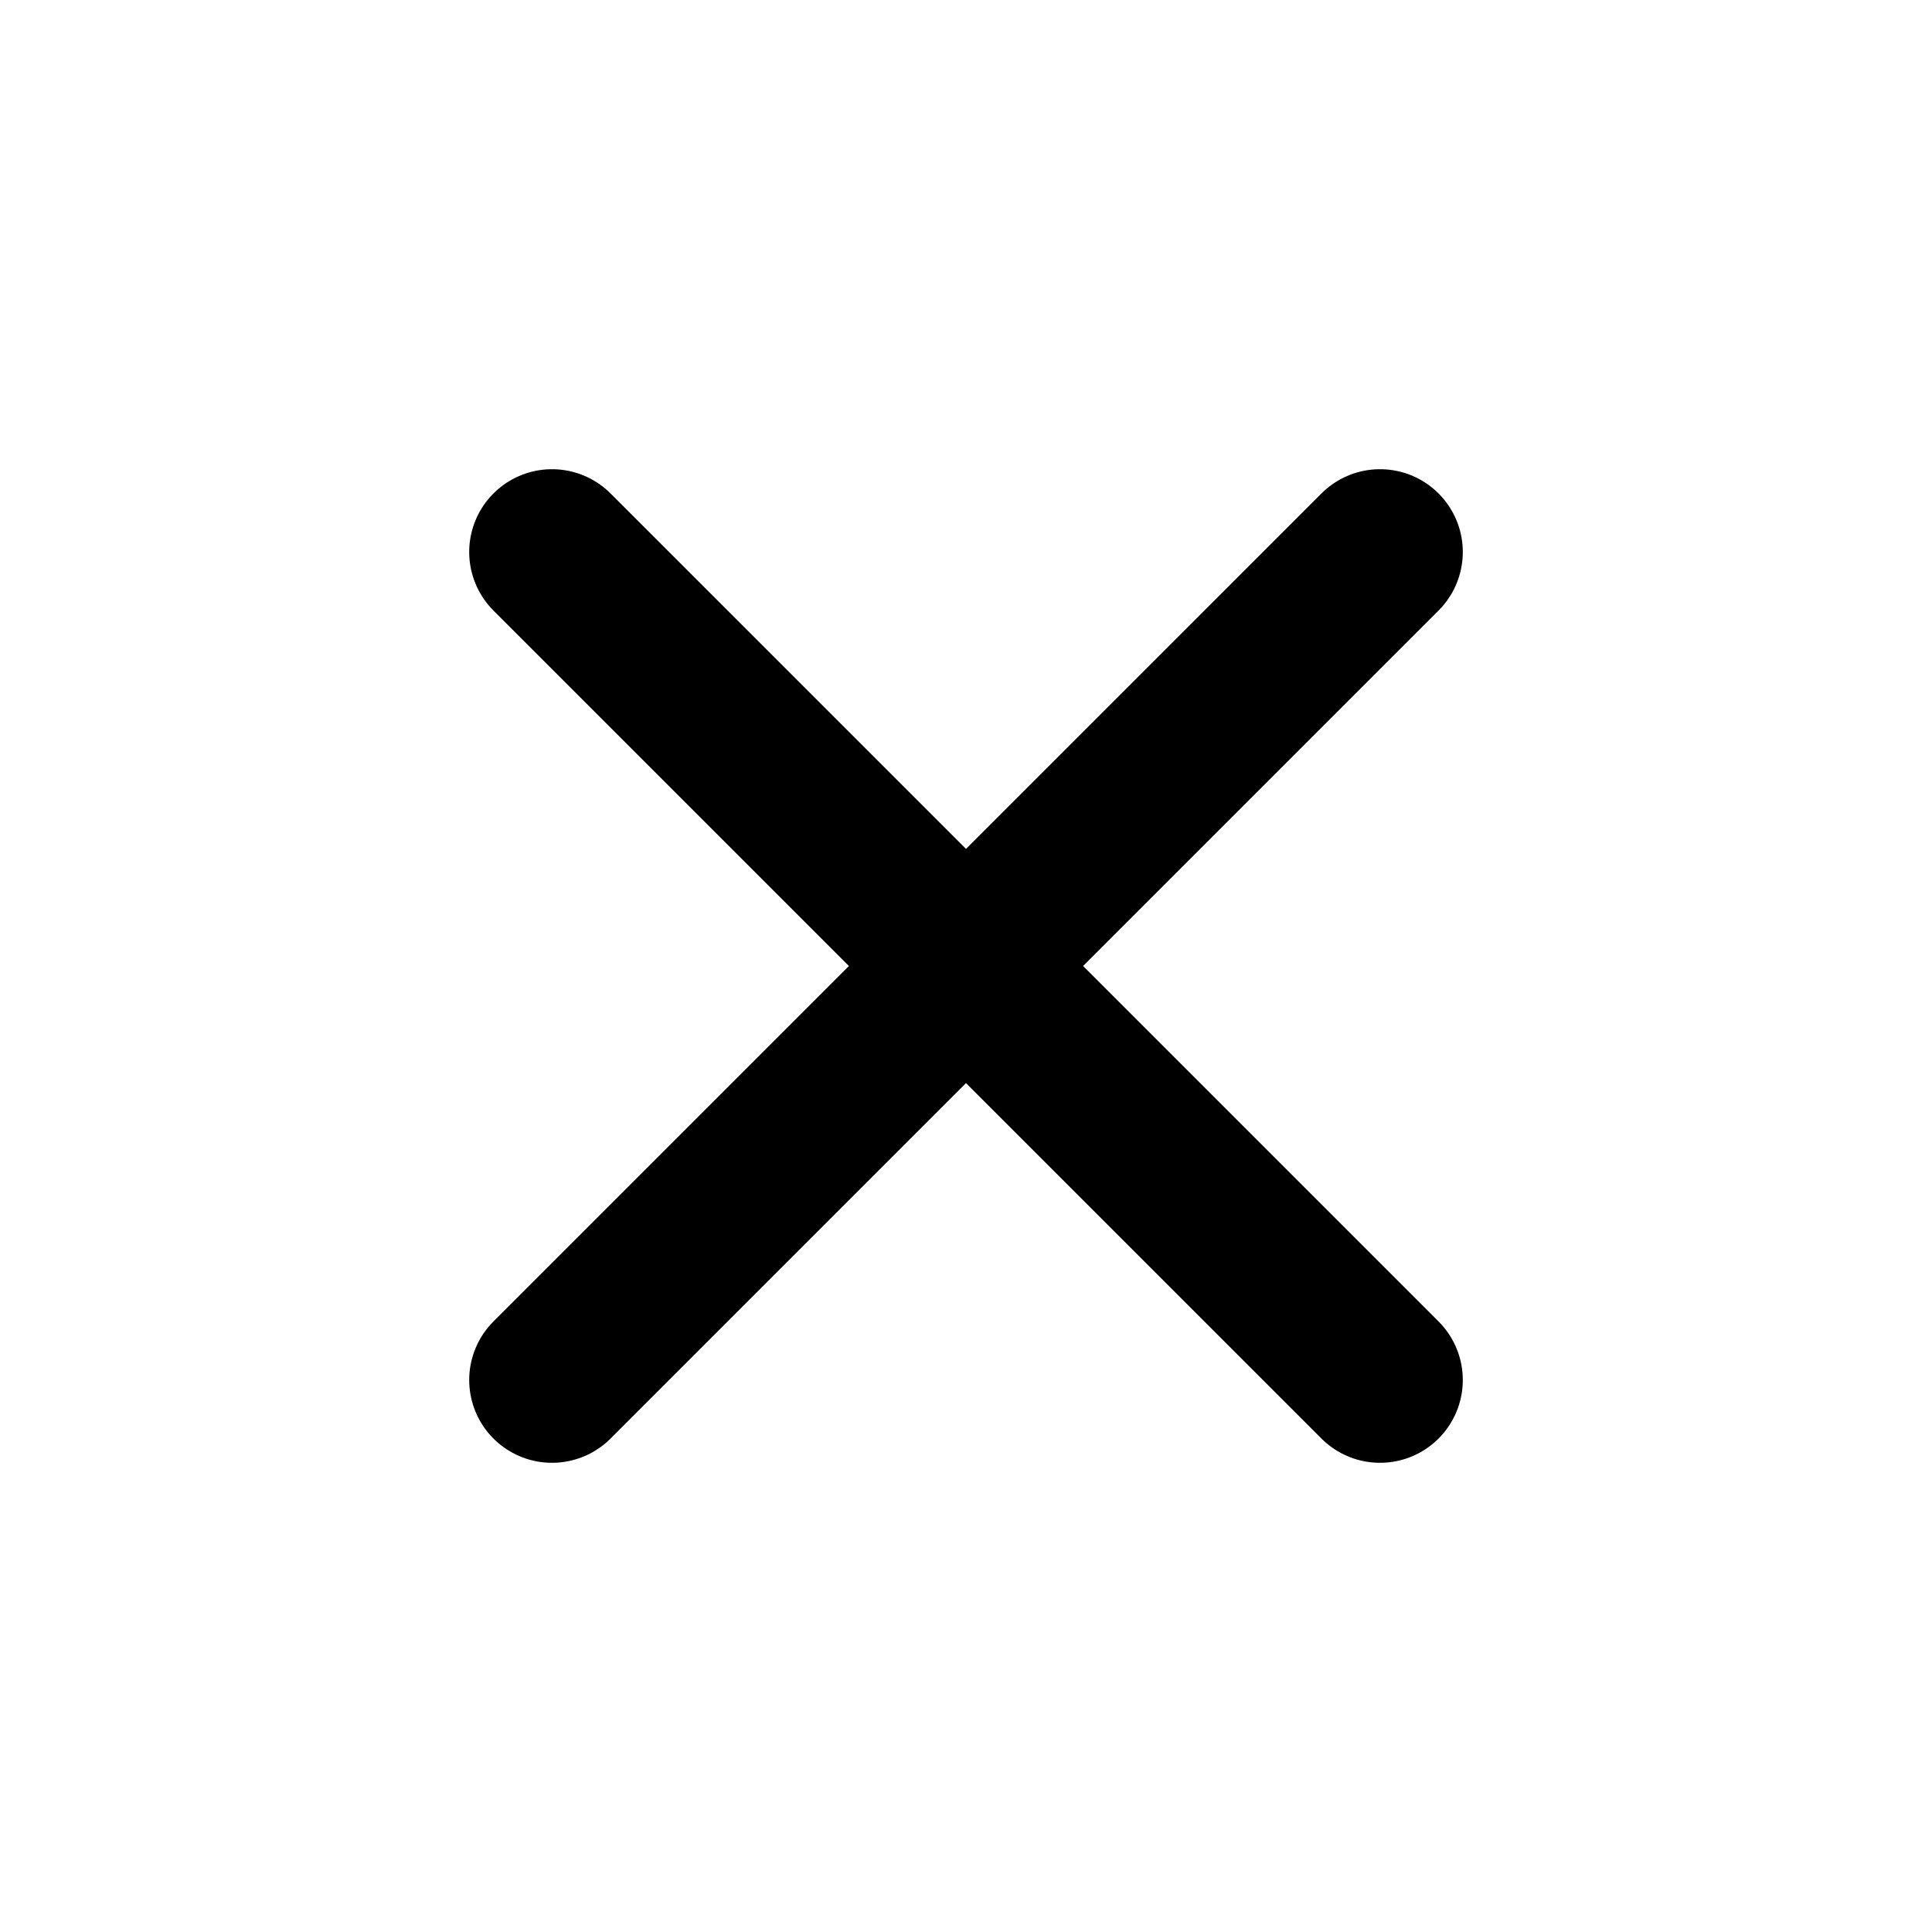
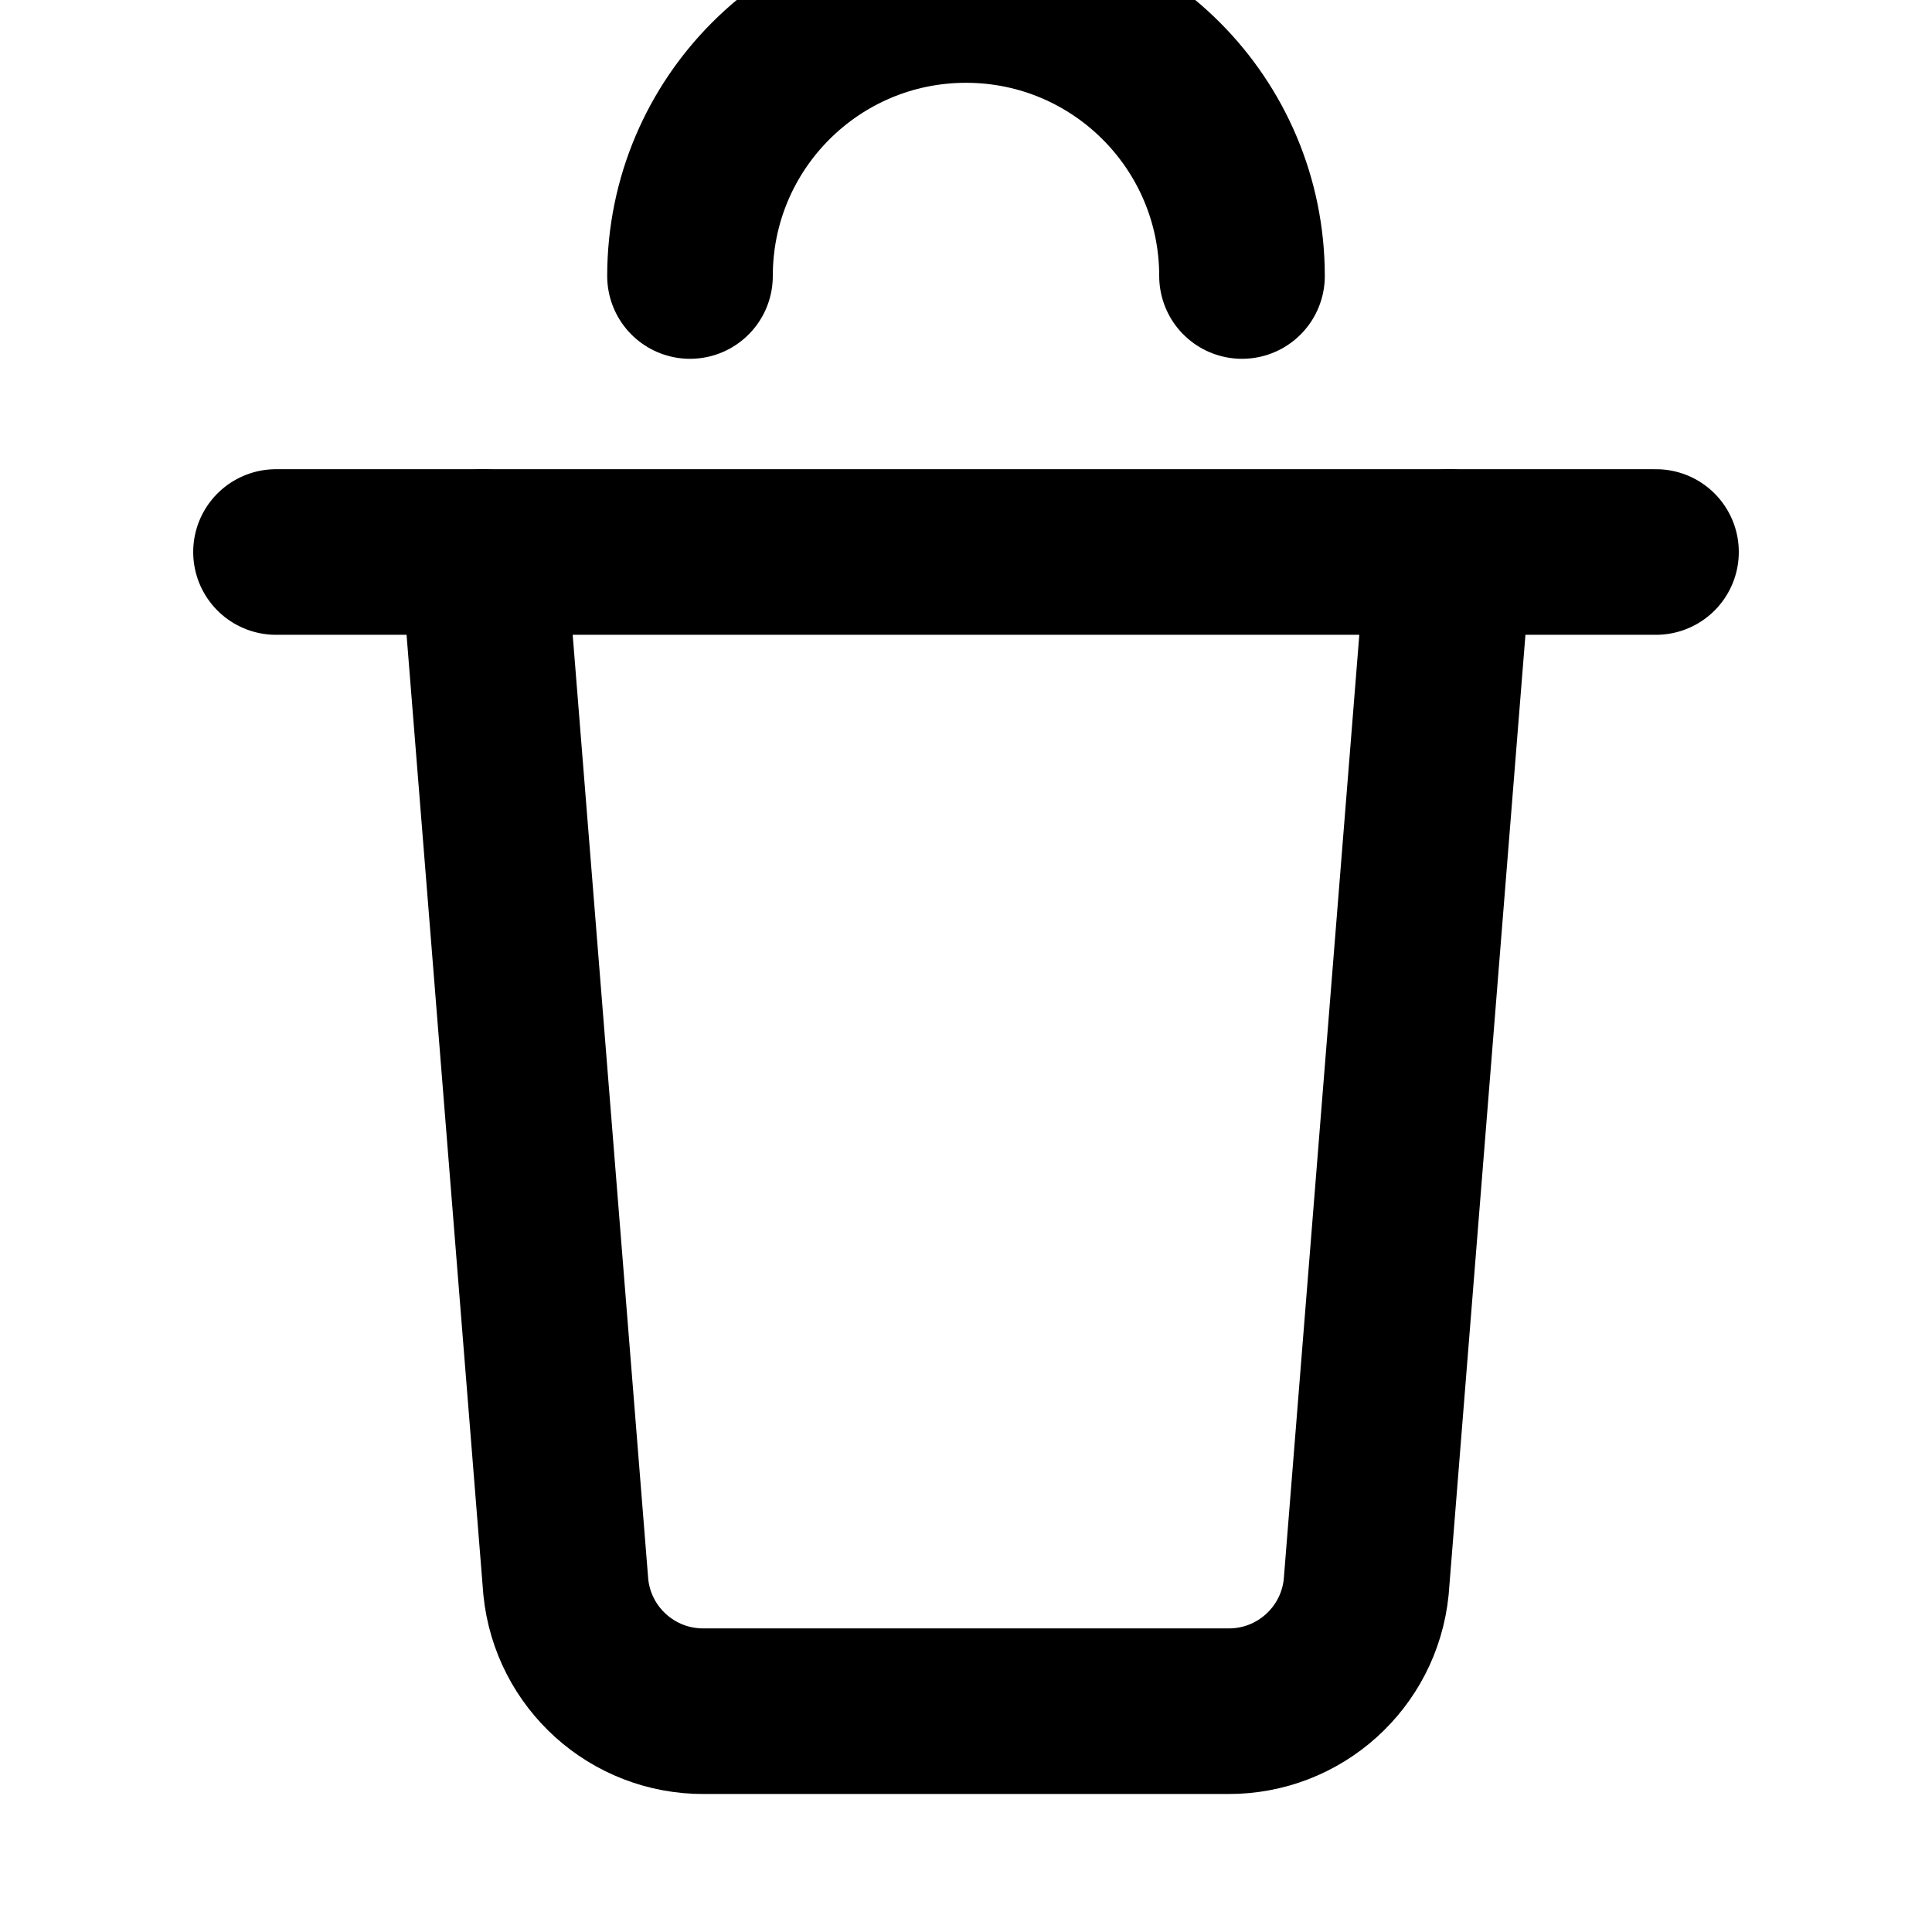
<svg xmlns="http://www.w3.org/2000/svg" width="14" height="14" viewBox="0 0 14 14" fill="none">
-   <path d="M4 4l6 6M10 4l-6 6" stroke="currentColor" stroke-width="1.2" stroke-linecap="round" />
+   <path d="M5 2a1 1 0 0 1 4 0" stroke="currentColor" stroke-width="1.2" stroke-linecap="round" />
+   <path d="M2 4h10" stroke="currentColor" stroke-width="1.2" stroke-linecap="round" />
+   <path d="M3.5 4l.6 7.5a1 1 0 0 0 1 .9h3.8a1 1 0 0 0 1-.9L10.5 4" stroke="currentColor" stroke-width="1.2" stroke-linecap="round" stroke-linejoin="round" />
</svg>
